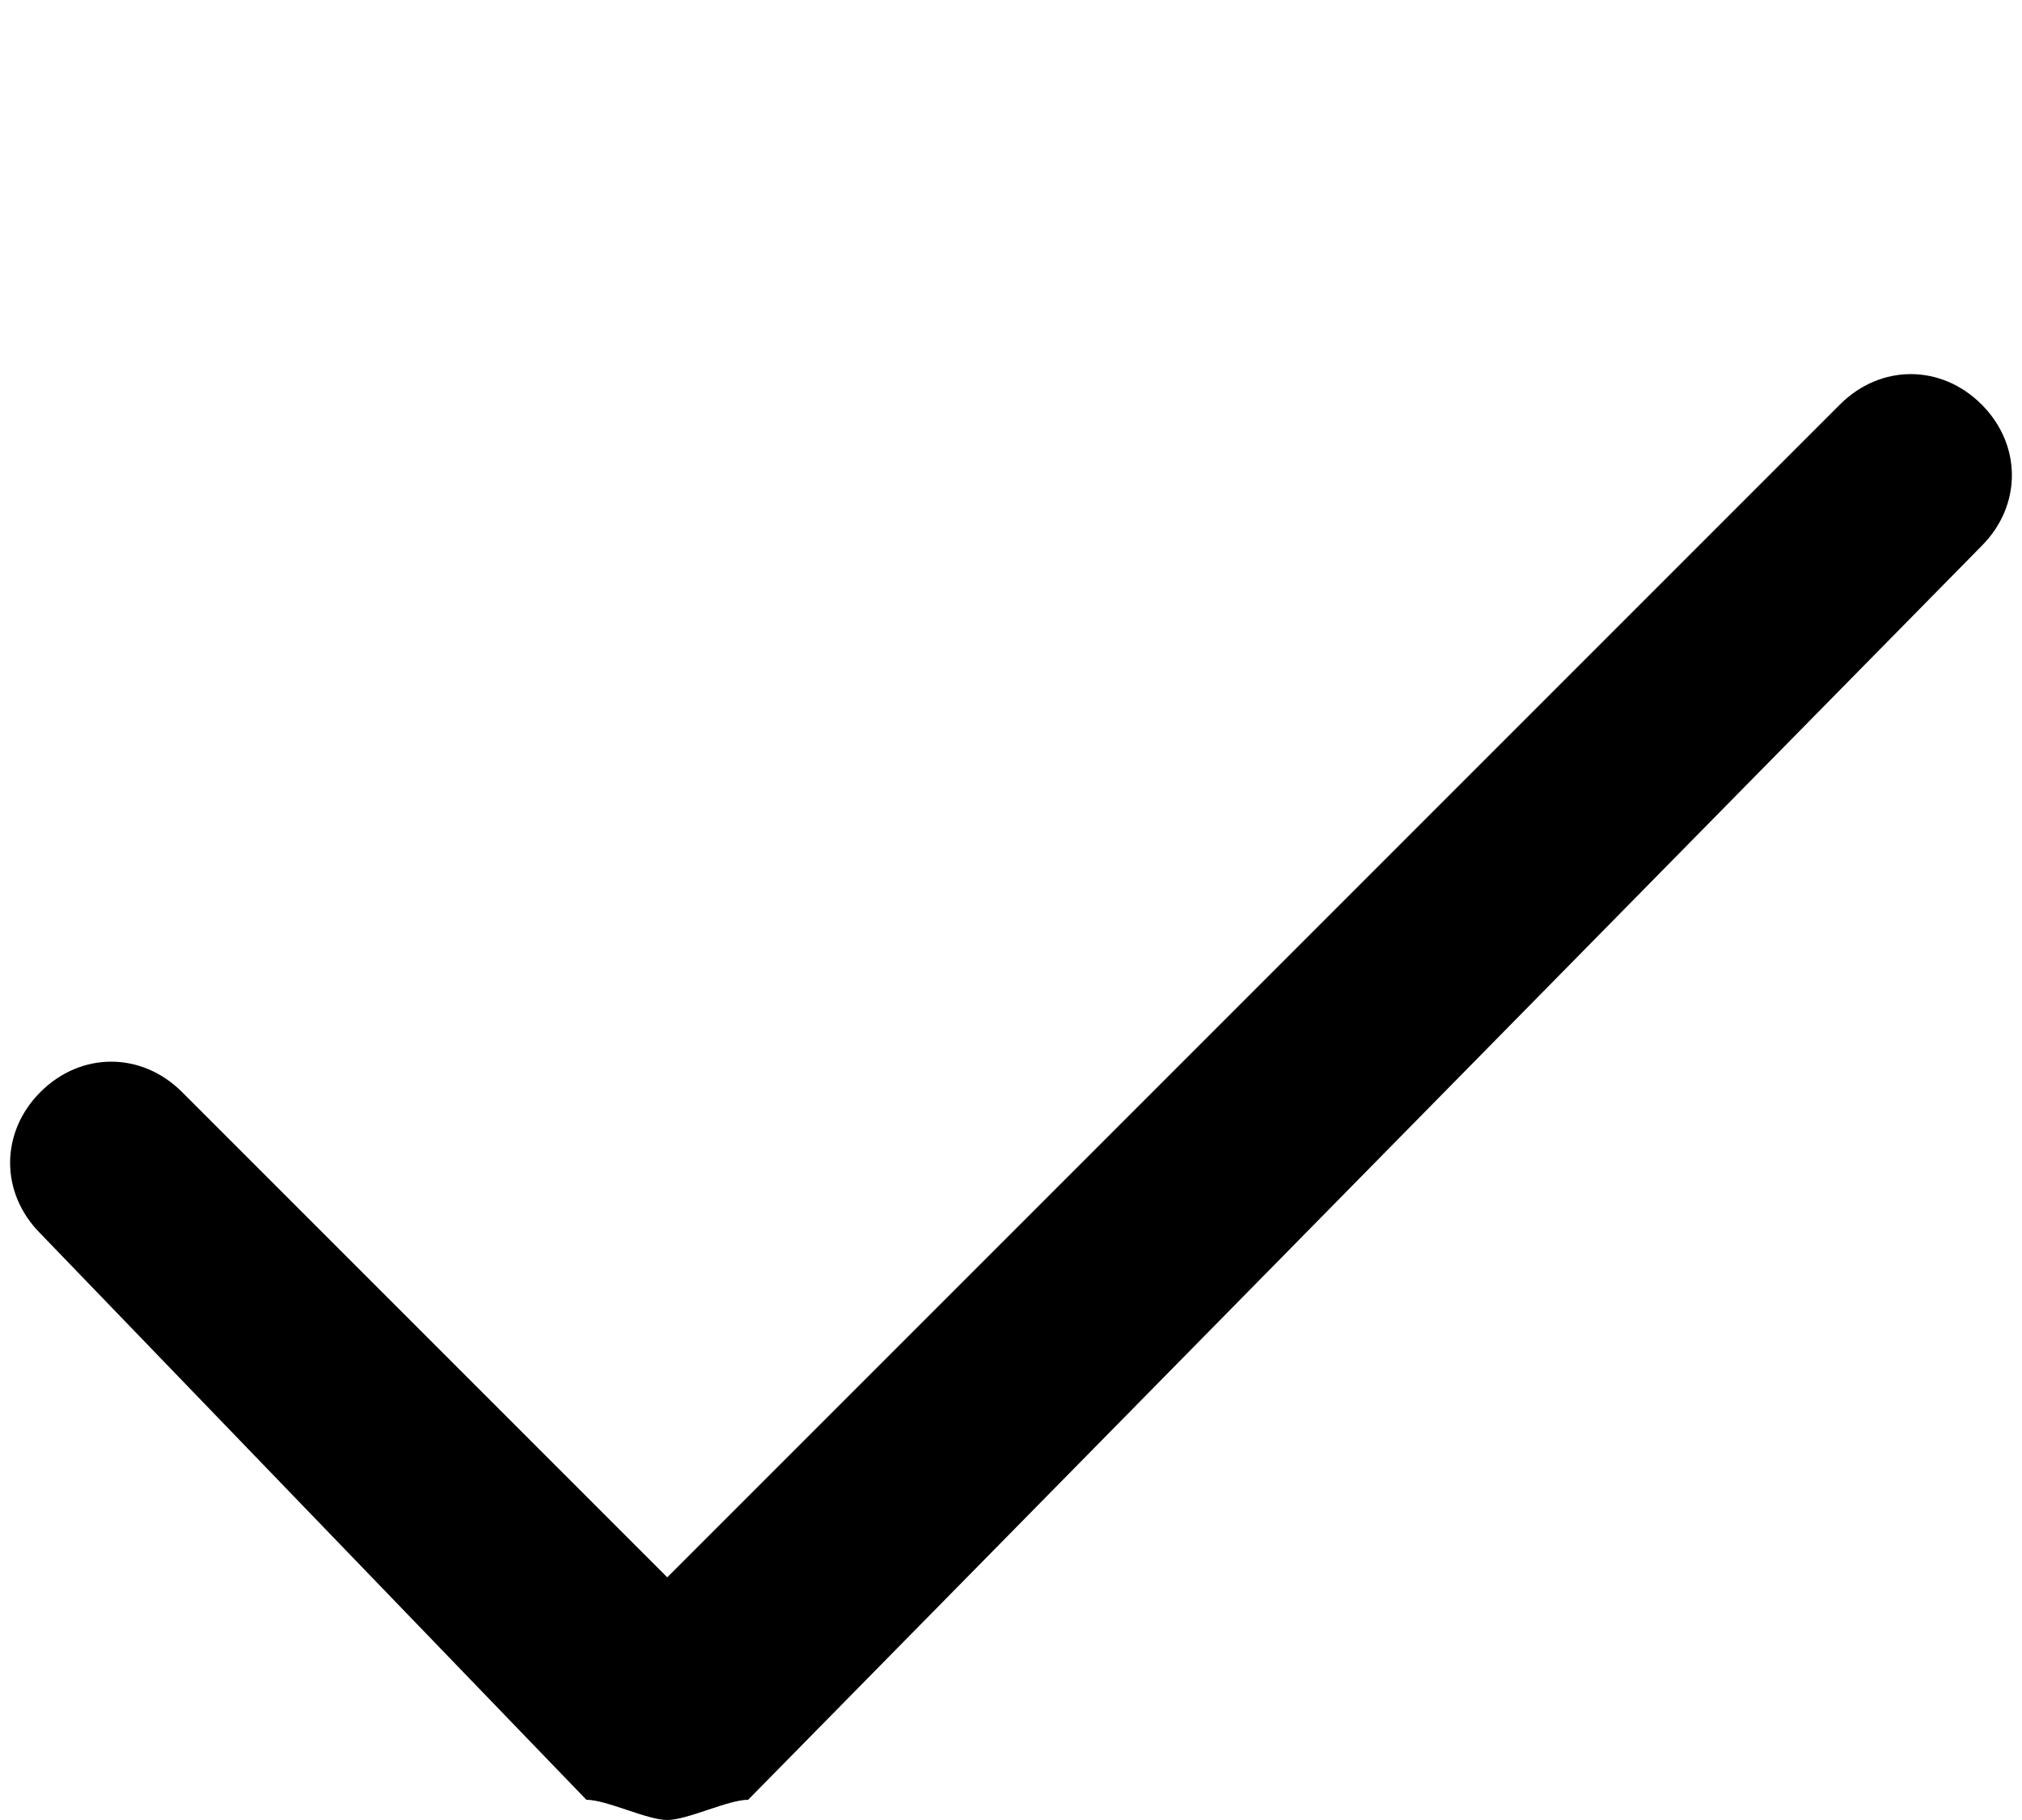
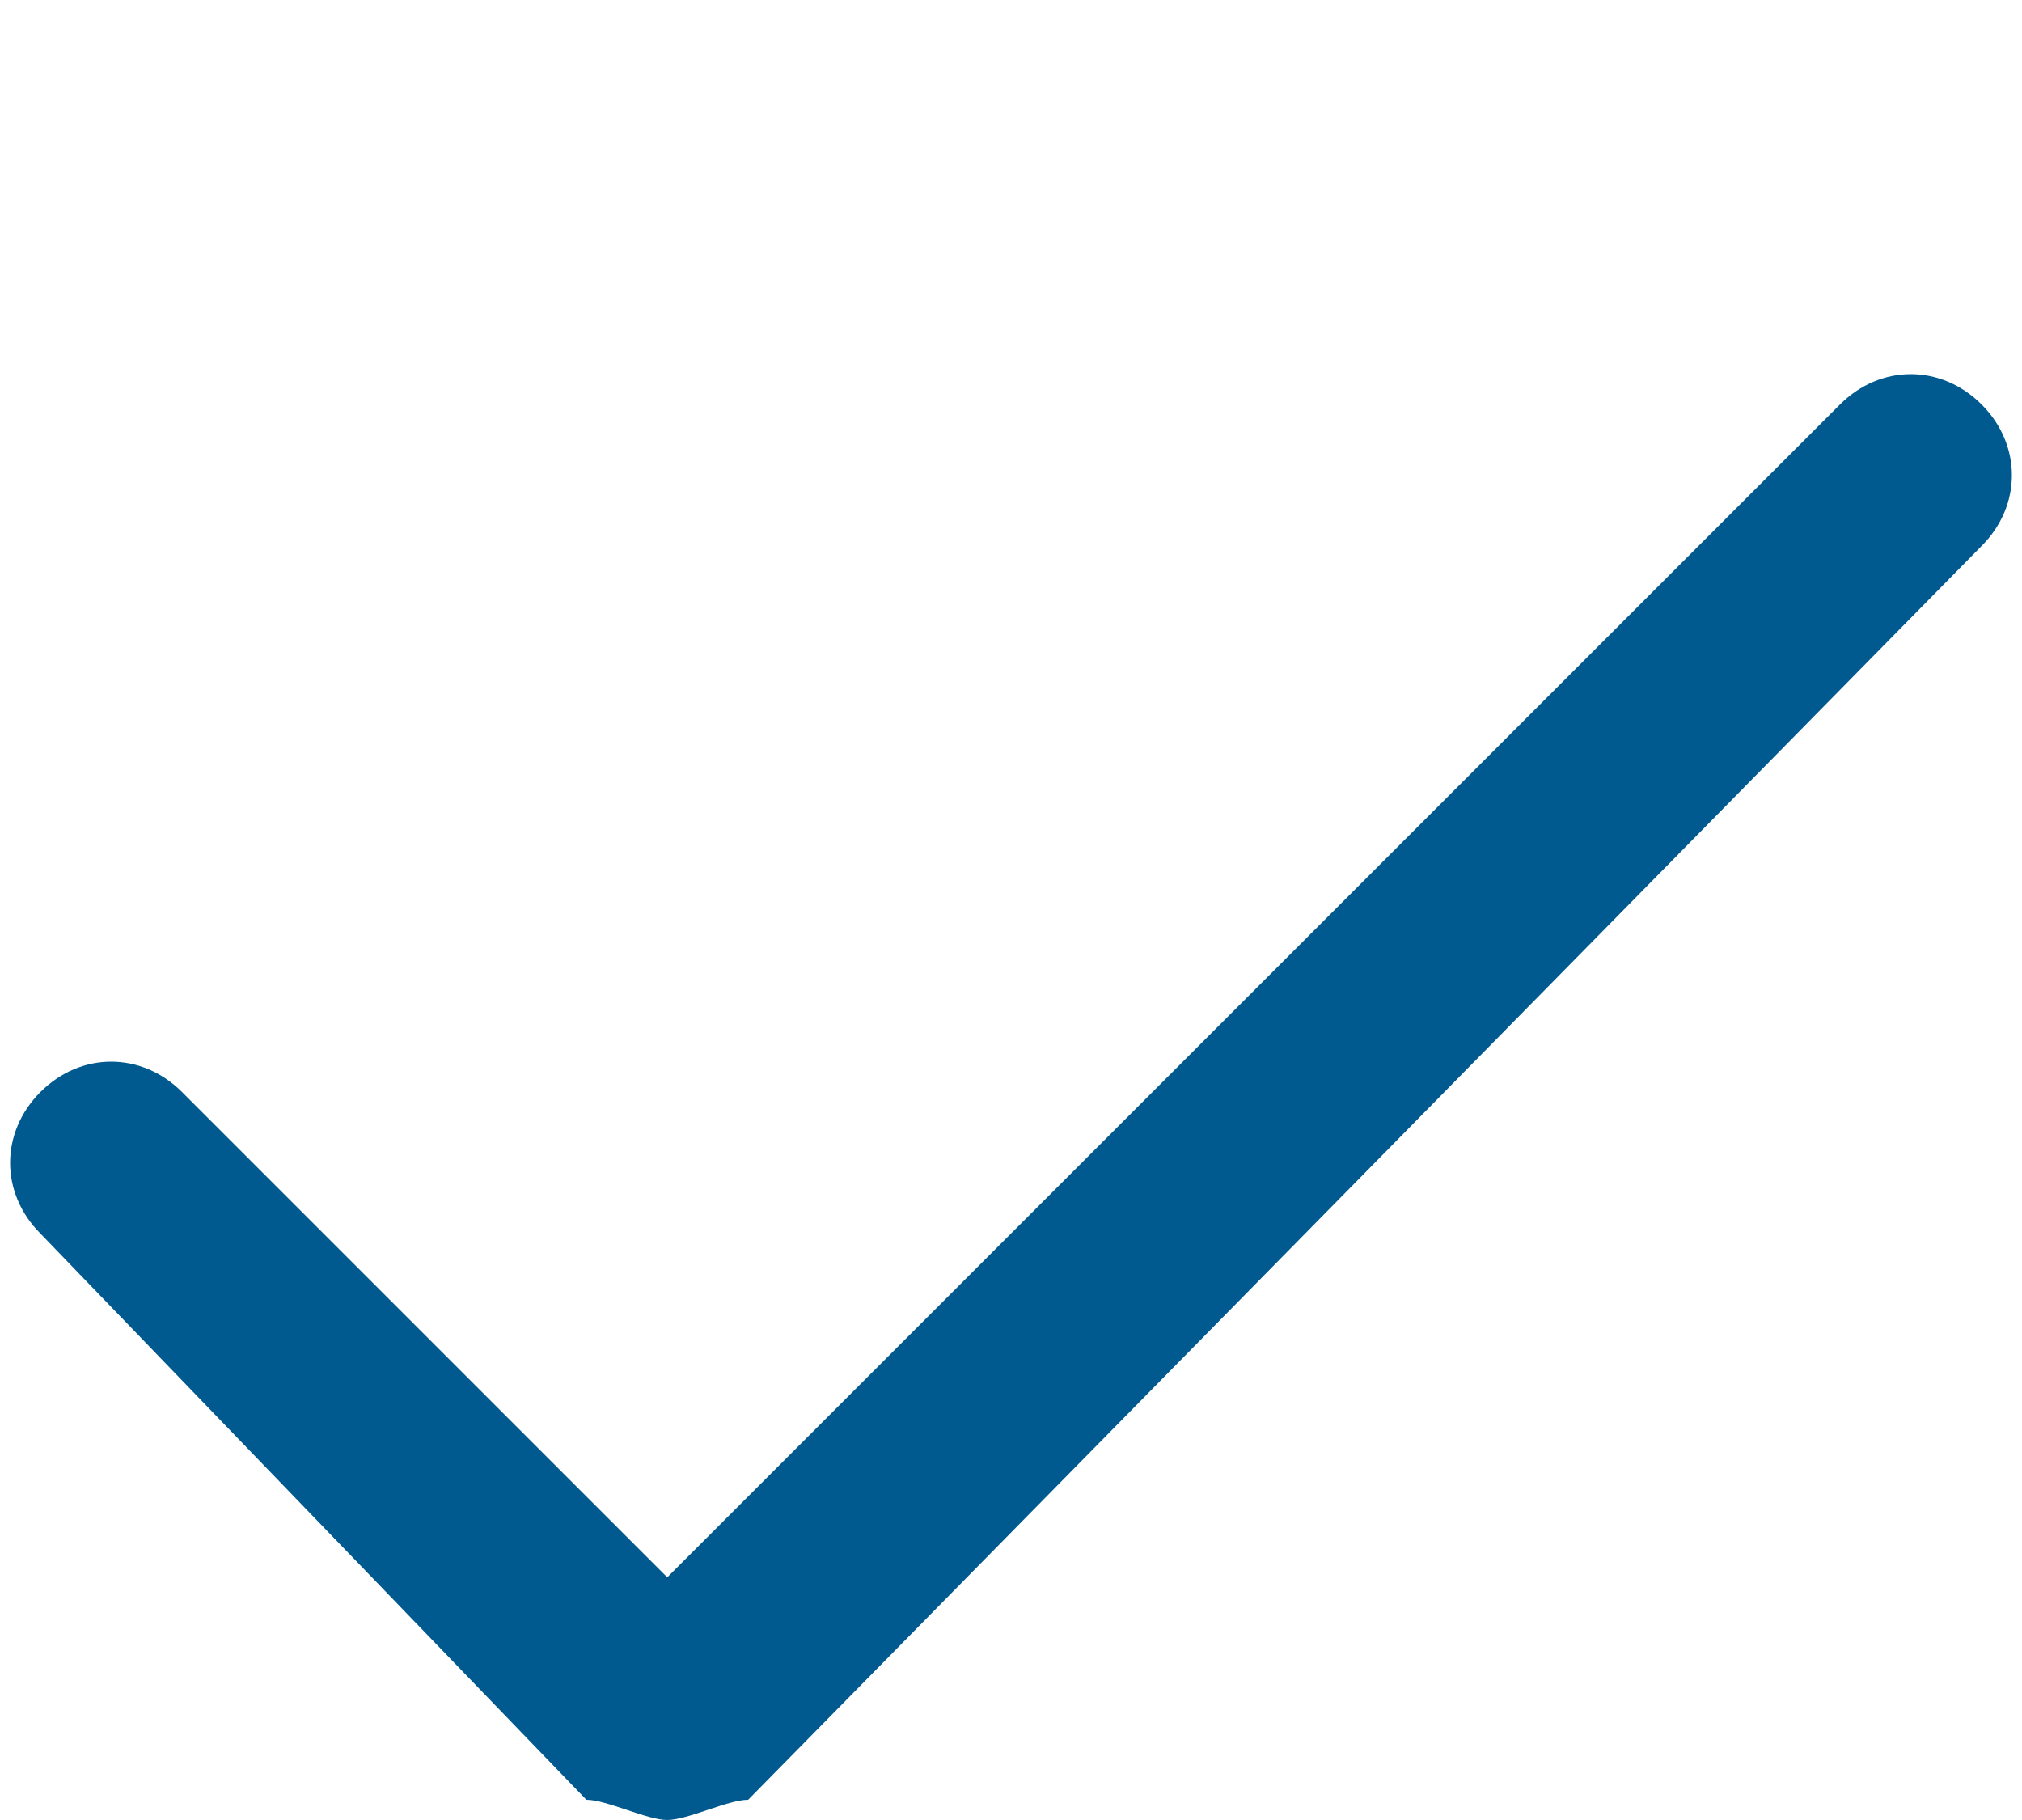
<svg xmlns="http://www.w3.org/2000/svg" version="1.1" id="Layer_1" x="0px" y="0px" viewBox="0 0 10 9" style="enable-background:new 0 0 10 9;" xml:space="preserve">
-   <g>
-     <g>
-       <path d="M3.3,9C3.2,9,3,8.9,2.9,8.9L0.2,6.1C0,5.9,0,5.6,0.2,5.4s0.5-0.2,0.7,0l2.4,2.4L9.1,2c0.2-0.2,0.5-0.2,0.7,0    s0.2,0.5,0,0.7L3.7,8.9C3.6,8.9,3.4,9,3.3,9z" />
-     </g>
-   </g>
+   <style type="text/css">
+ 	.st0{fill:#005A8F;}
+ </style>
+   <path class="st0" d="M3.3,9C3.2,9,3,8.9,2.9,8.9L0.2,6.1C0,5.9,0,5.6,0.2,5.4s0.5-0.2,0.7,0l2.4,2.4L9.1,2c0.2-0.2,0.5-0.2,0.7,0  s0.2,0.5,0,0.7L3.7,8.9C3.6,8.9,3.4,9,3.3,9z" />
</svg>
